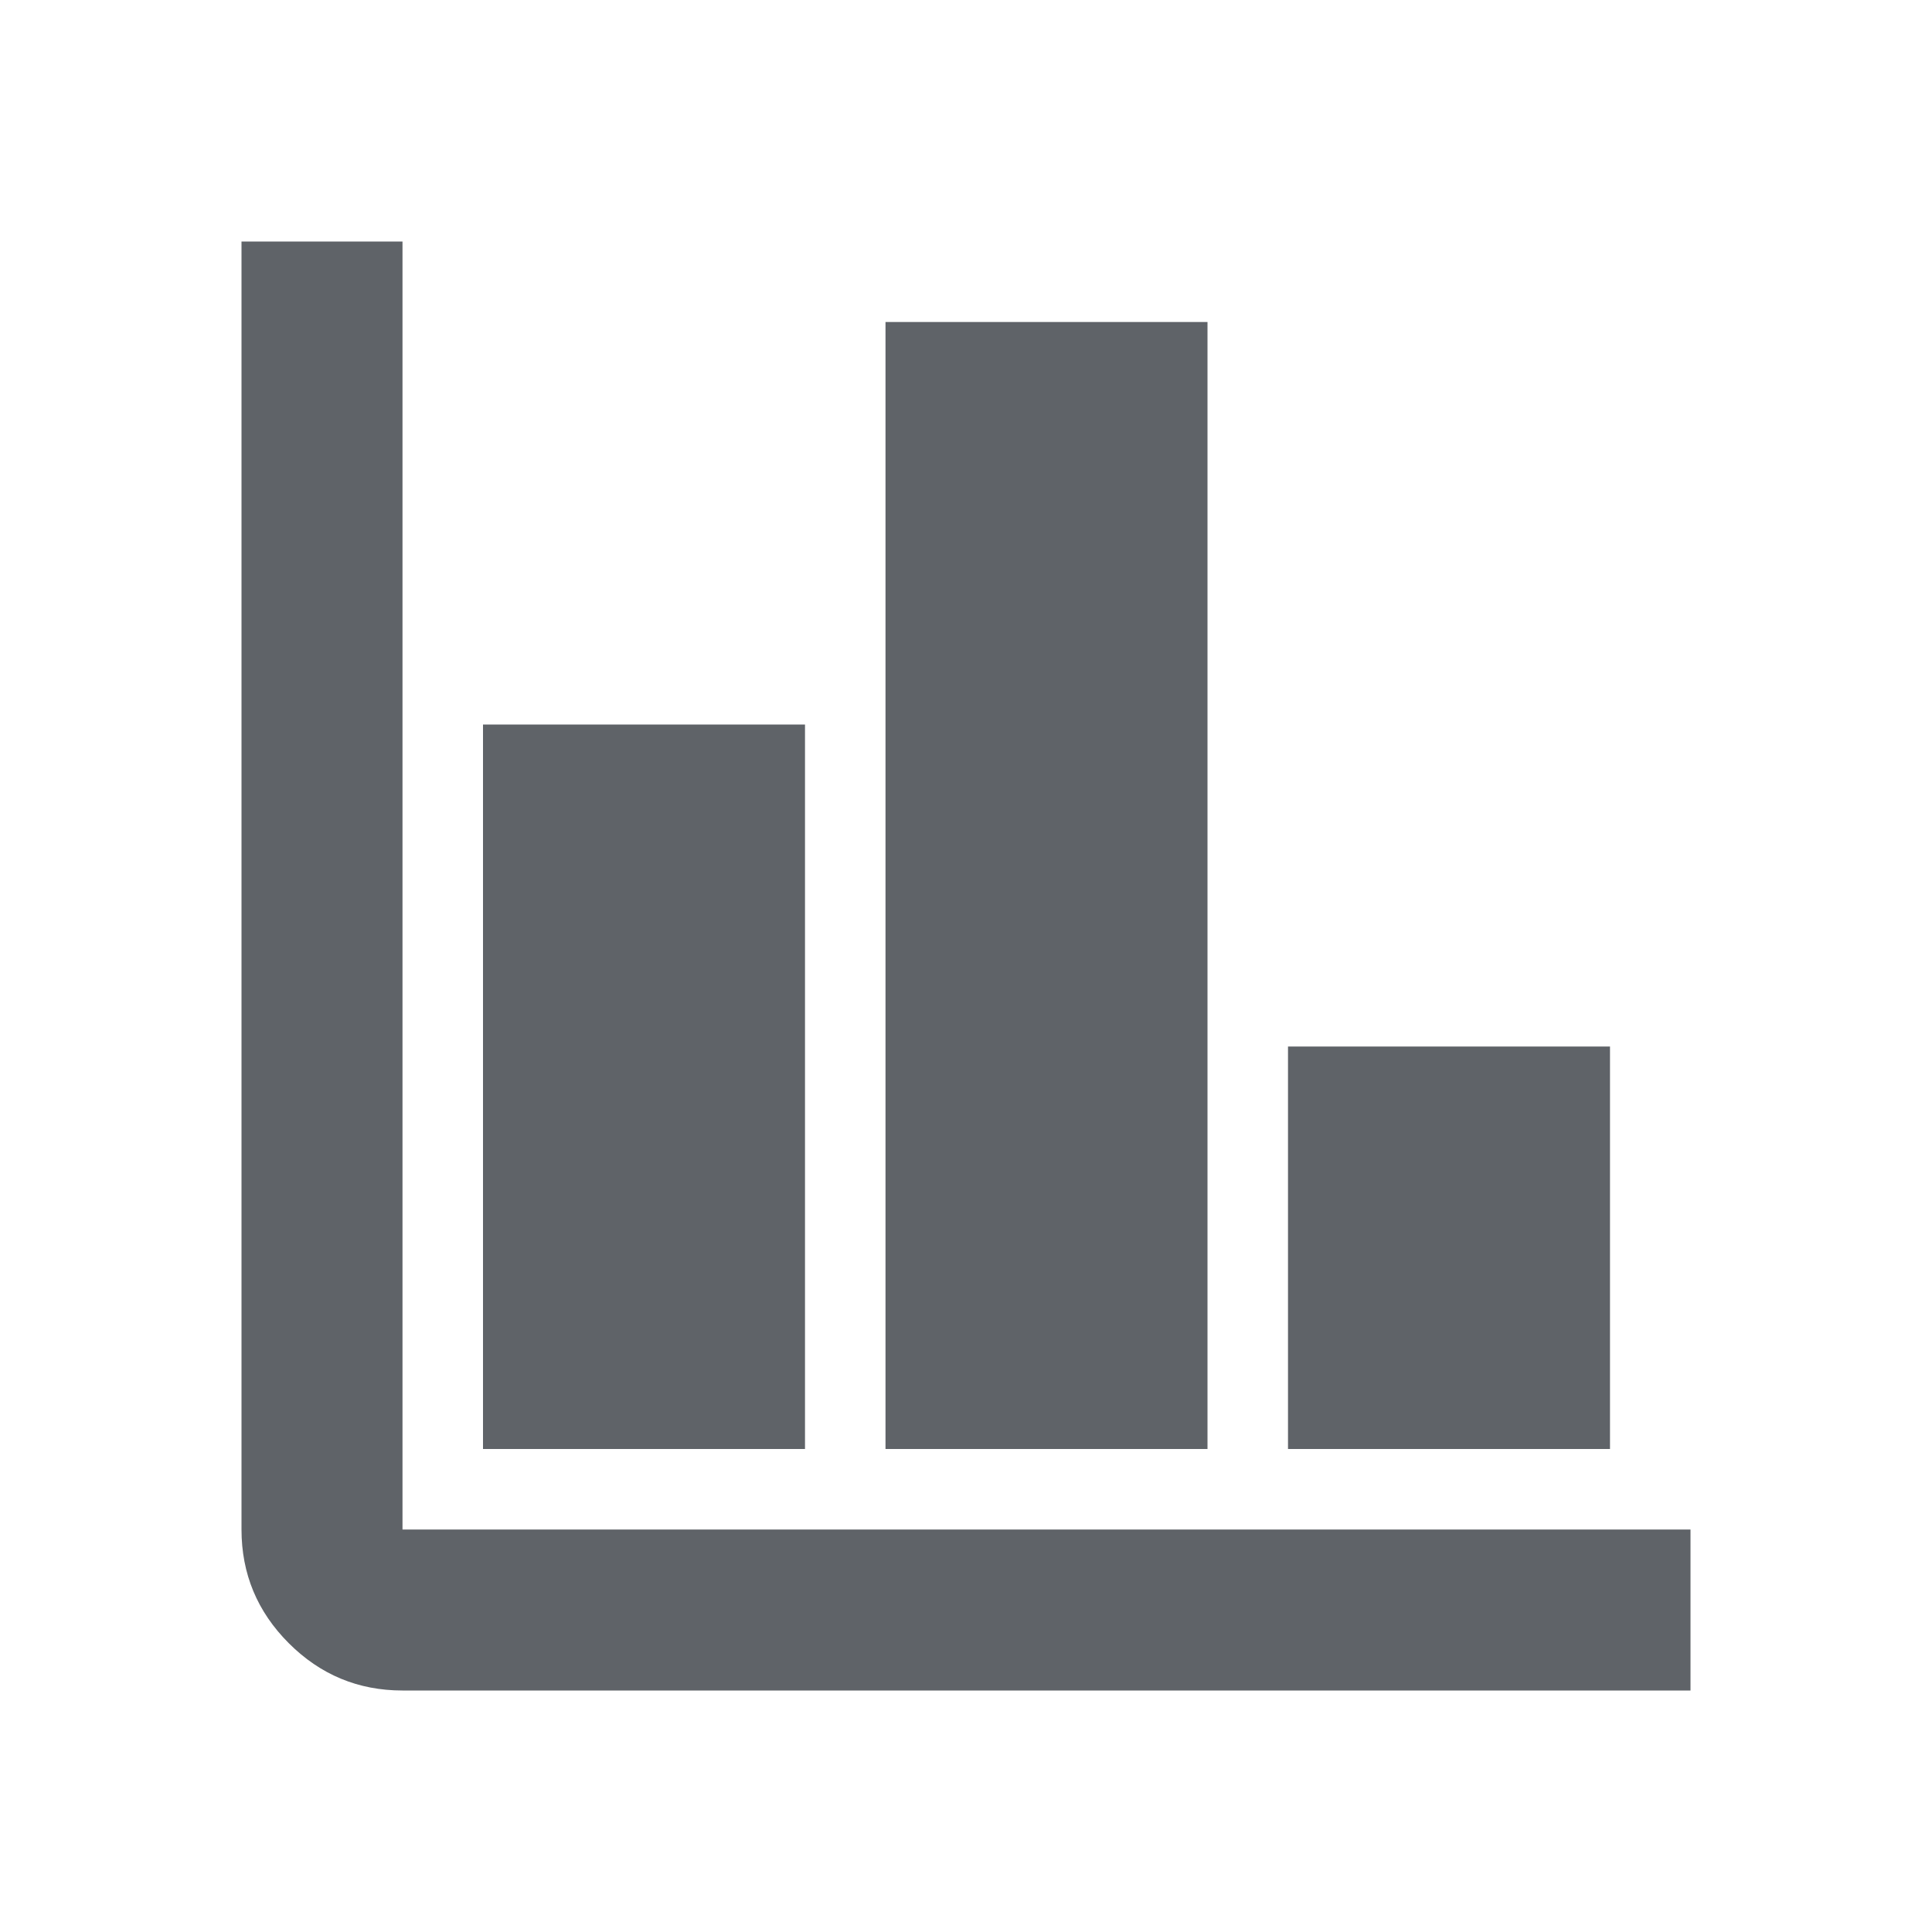
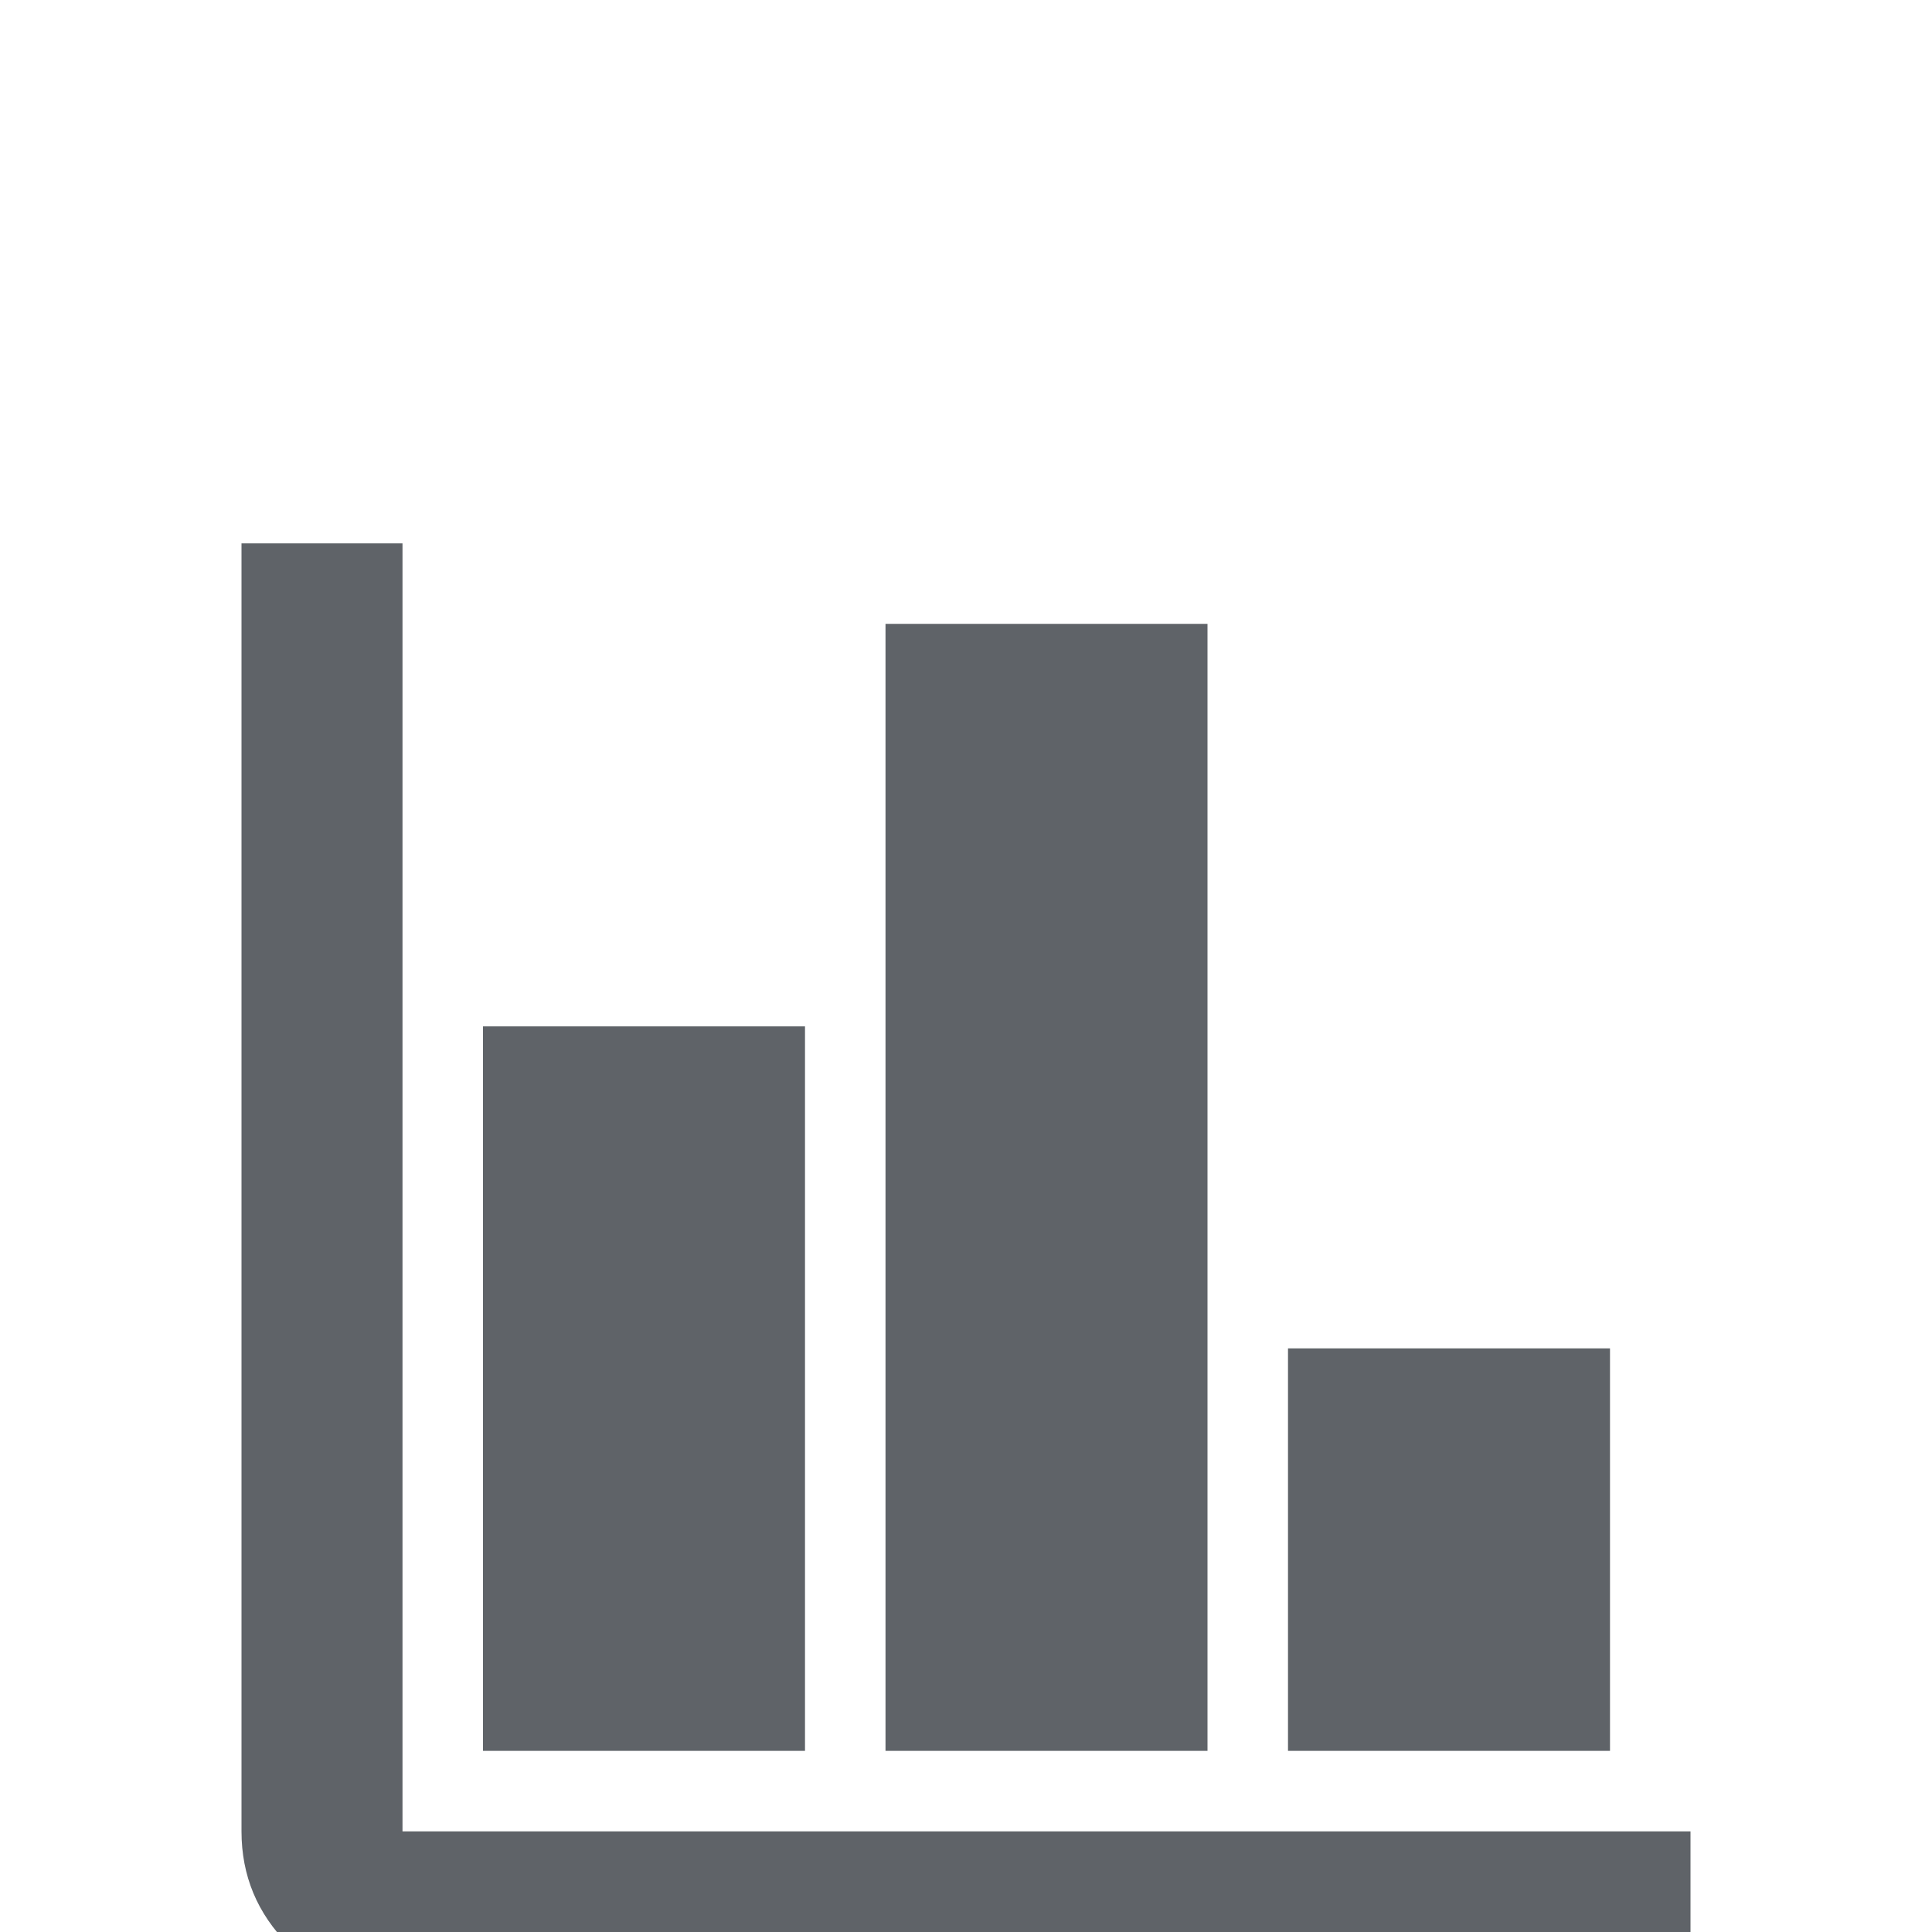
- <svg xmlns="http://www.w3.org/2000/svg" height="24px" viewBox="0 -960 960 960" width="24px" fill="#5f6368">
+ <svg xmlns="http://www.w3.org/2000/svg" height="24px" viewBox="0 -960 960 660" width="24px" fill="#5f6368">
  <path d="M200-120q-33 0-56.5-23.5T120-200v-640h80v640h640v80H200Zm40-120v-360h160v360H240Zm200 0v-560h160v560H440Zm200 0v-200h160v200H640Z" />
</svg>
